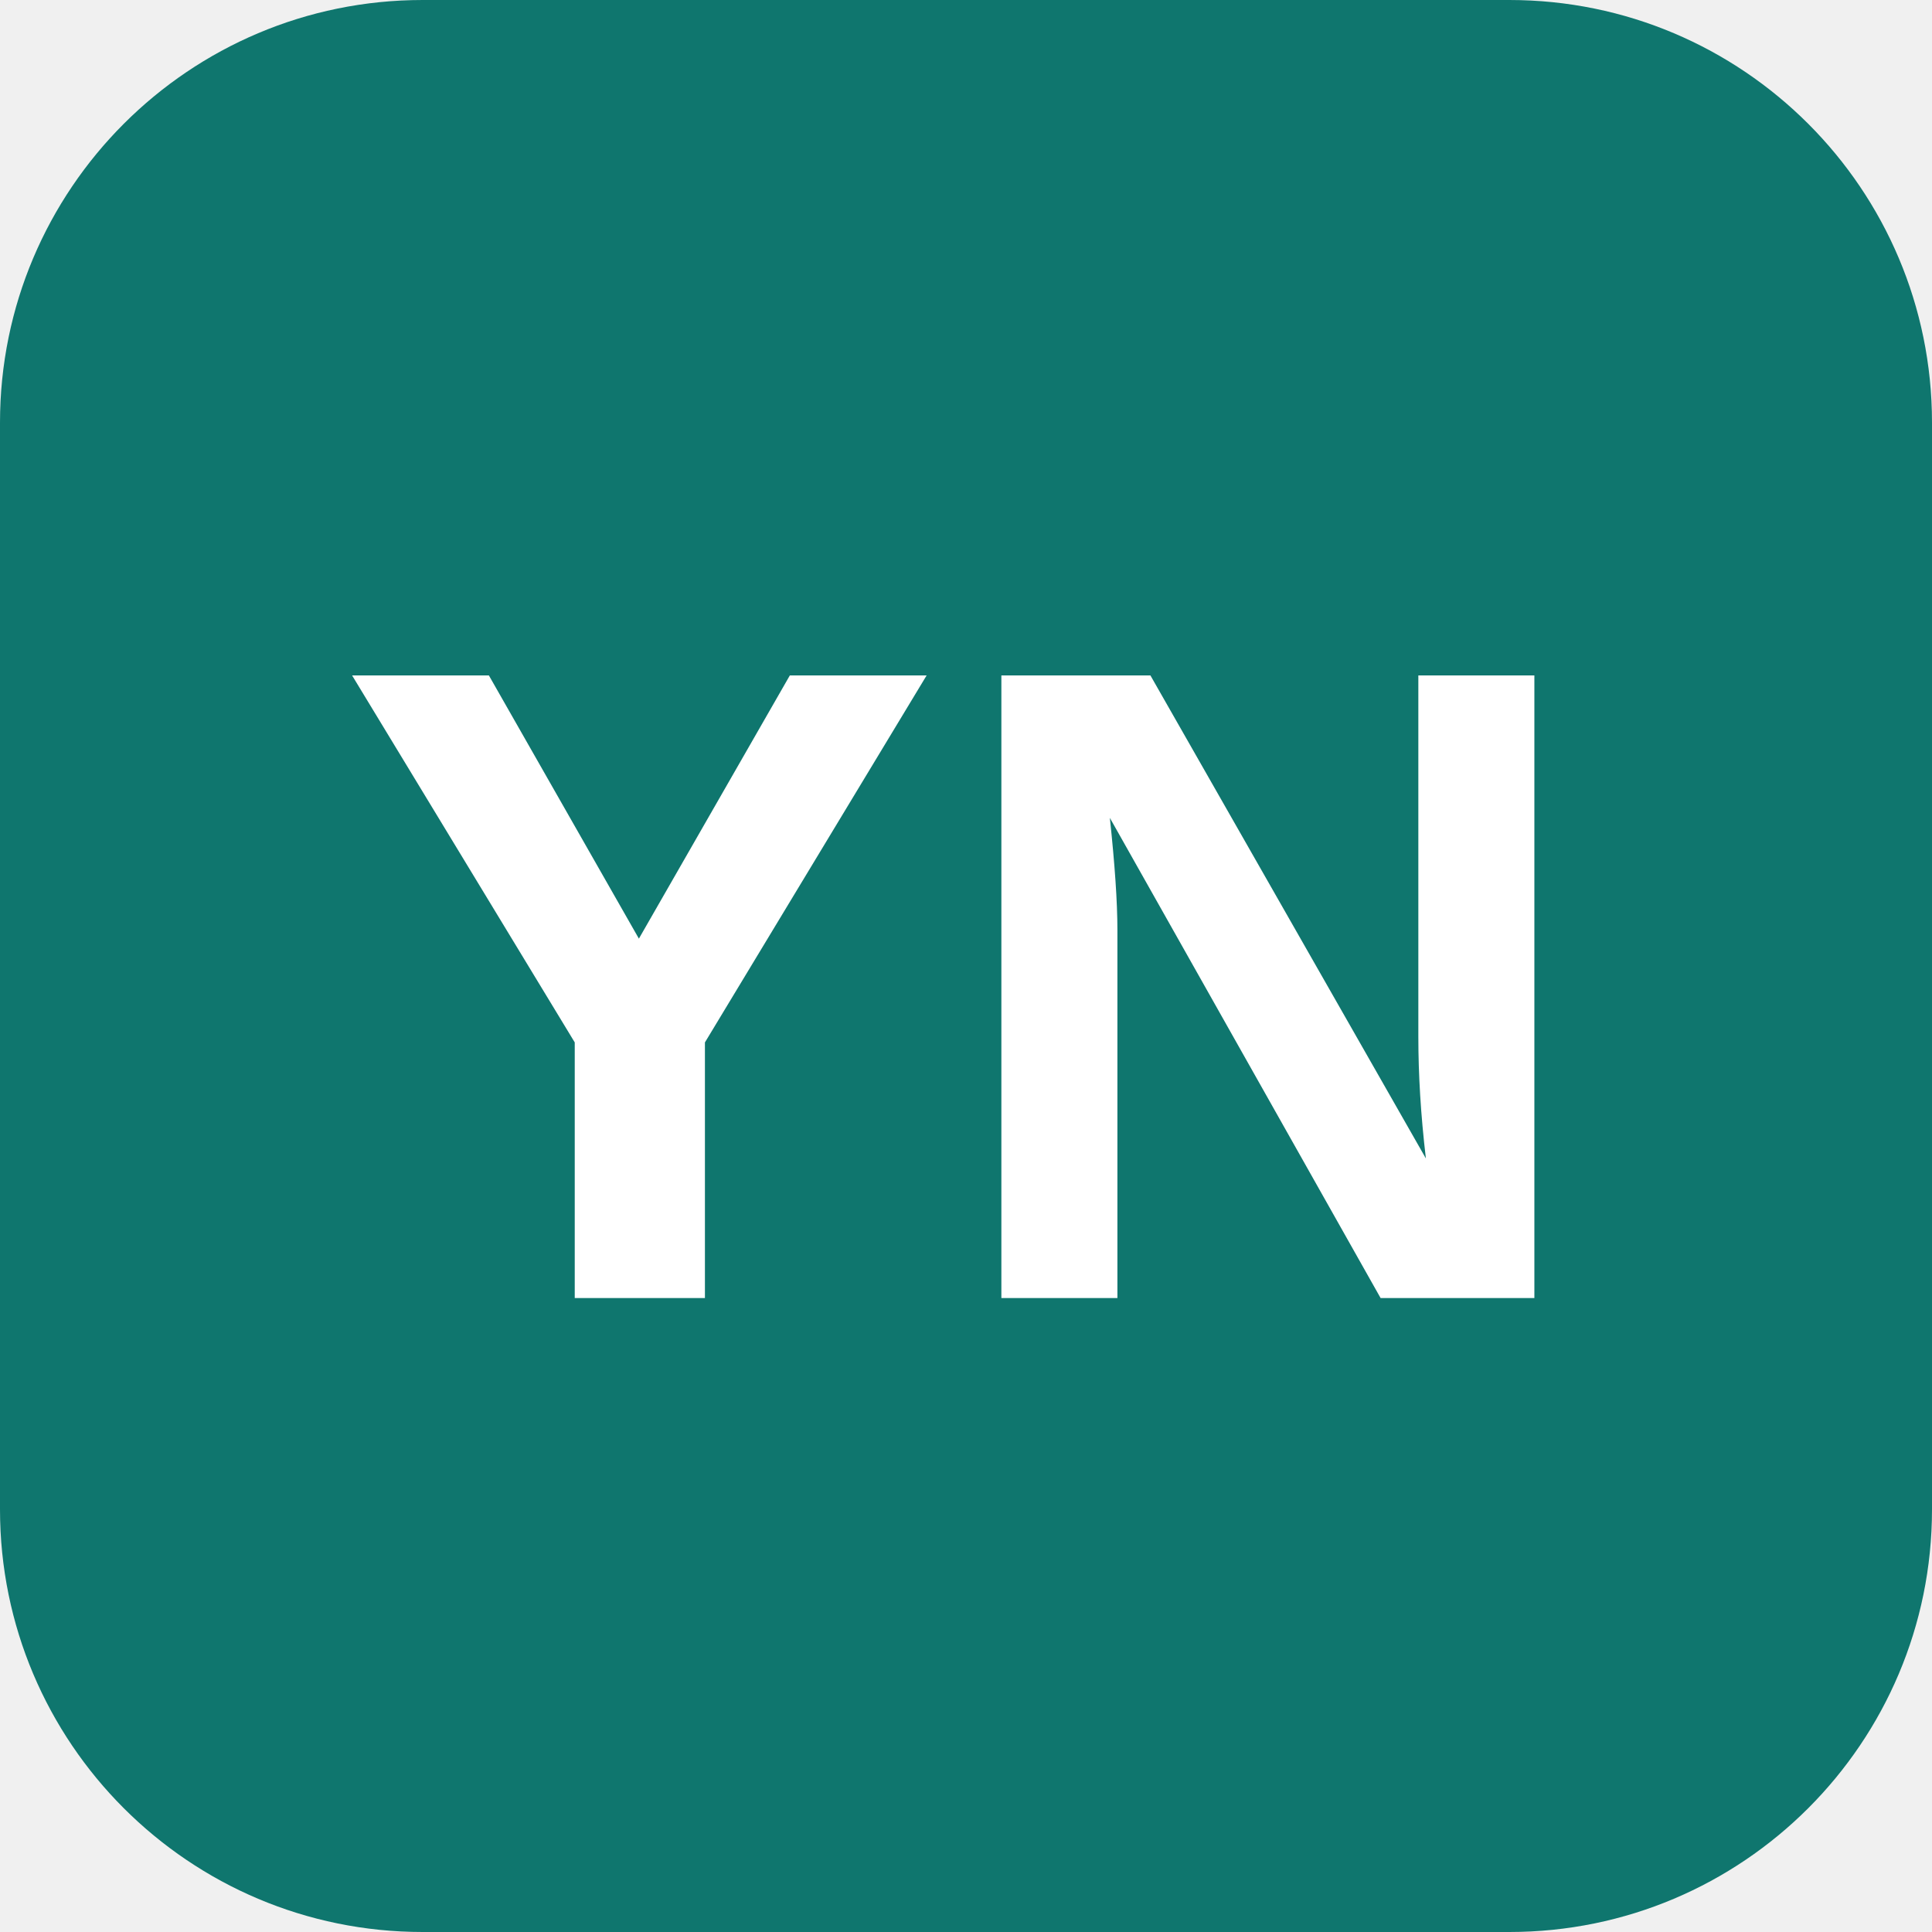
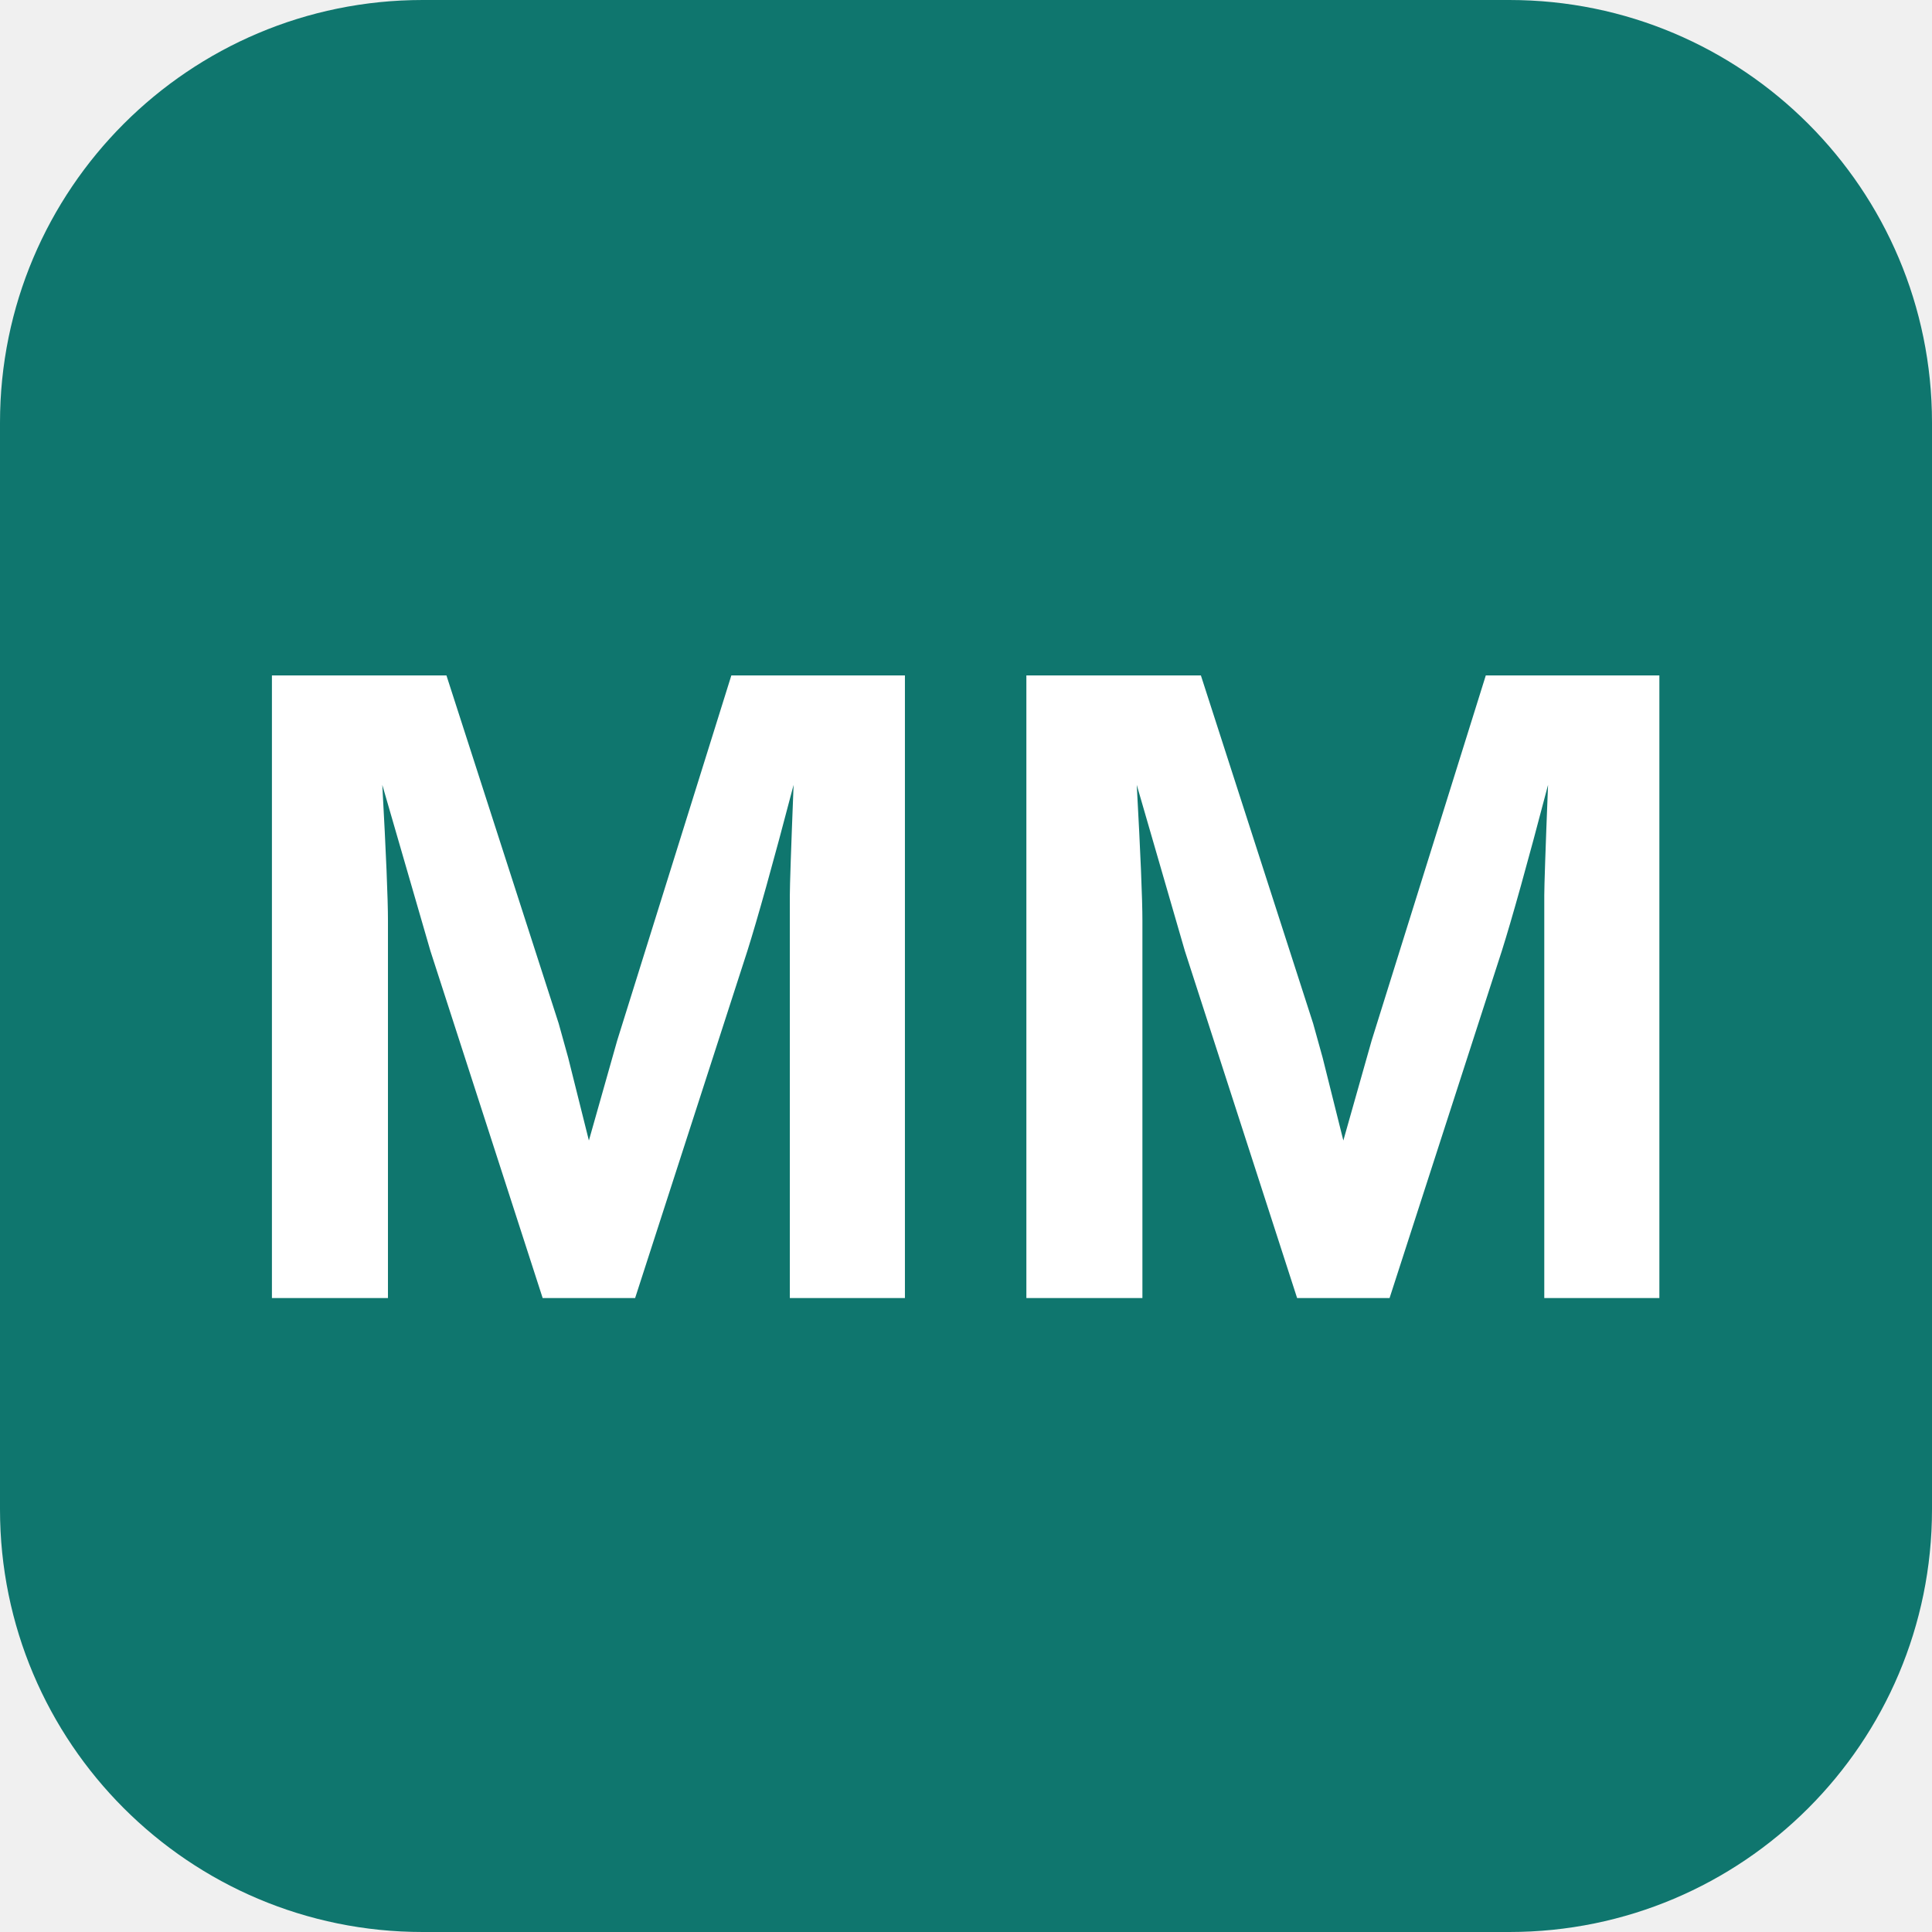
<svg xmlns="http://www.w3.org/2000/svg" viewBox="0 0 32 32">
  <rect width="32" height="32" rx="7" fill="#0f766e" />
-   <text x="16" y="21.5" text-anchor="middle" font-family="system-ui, Segoe UI, Arial, sans-serif" font-size="15" font-weight="700" fill="#ffffff">YN</text>
+   <text x="16" y="21.5" text-anchor="middle" font-family="system-ui, Segoe UI, Arial, sans-serif" font-size="15" font-weight="700" fill="#ffffff">MM</text>
</svg>
